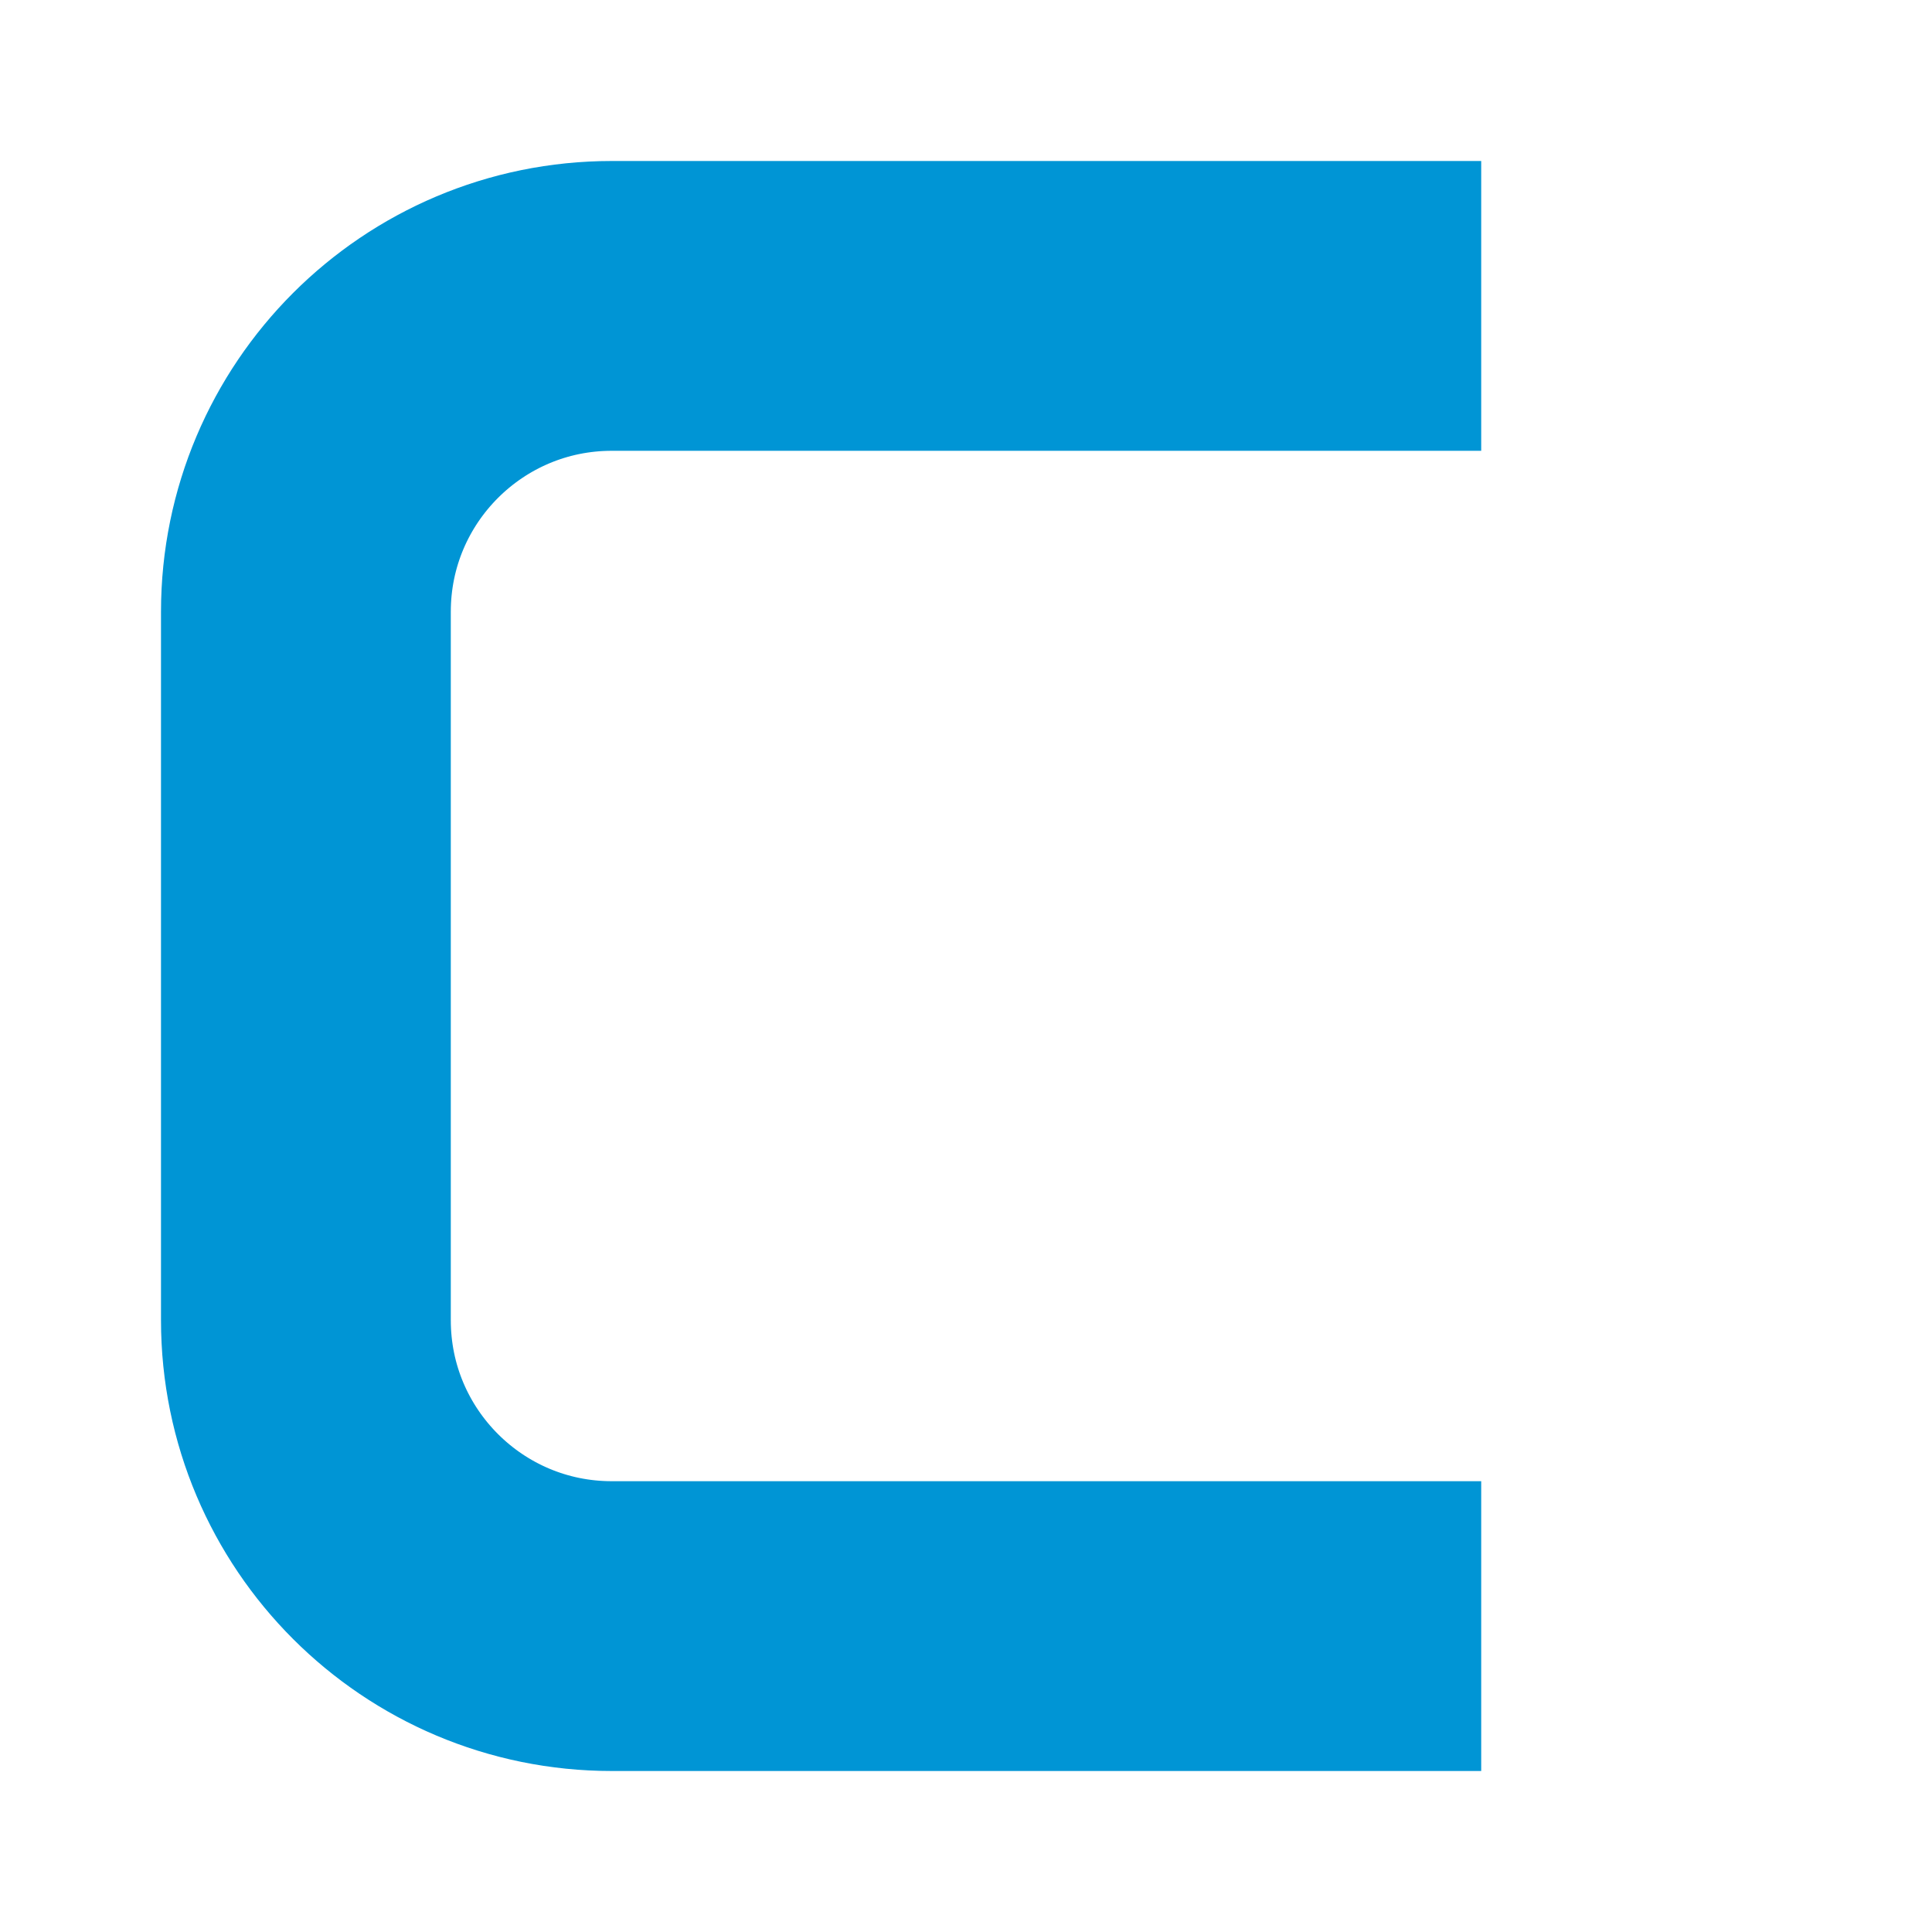
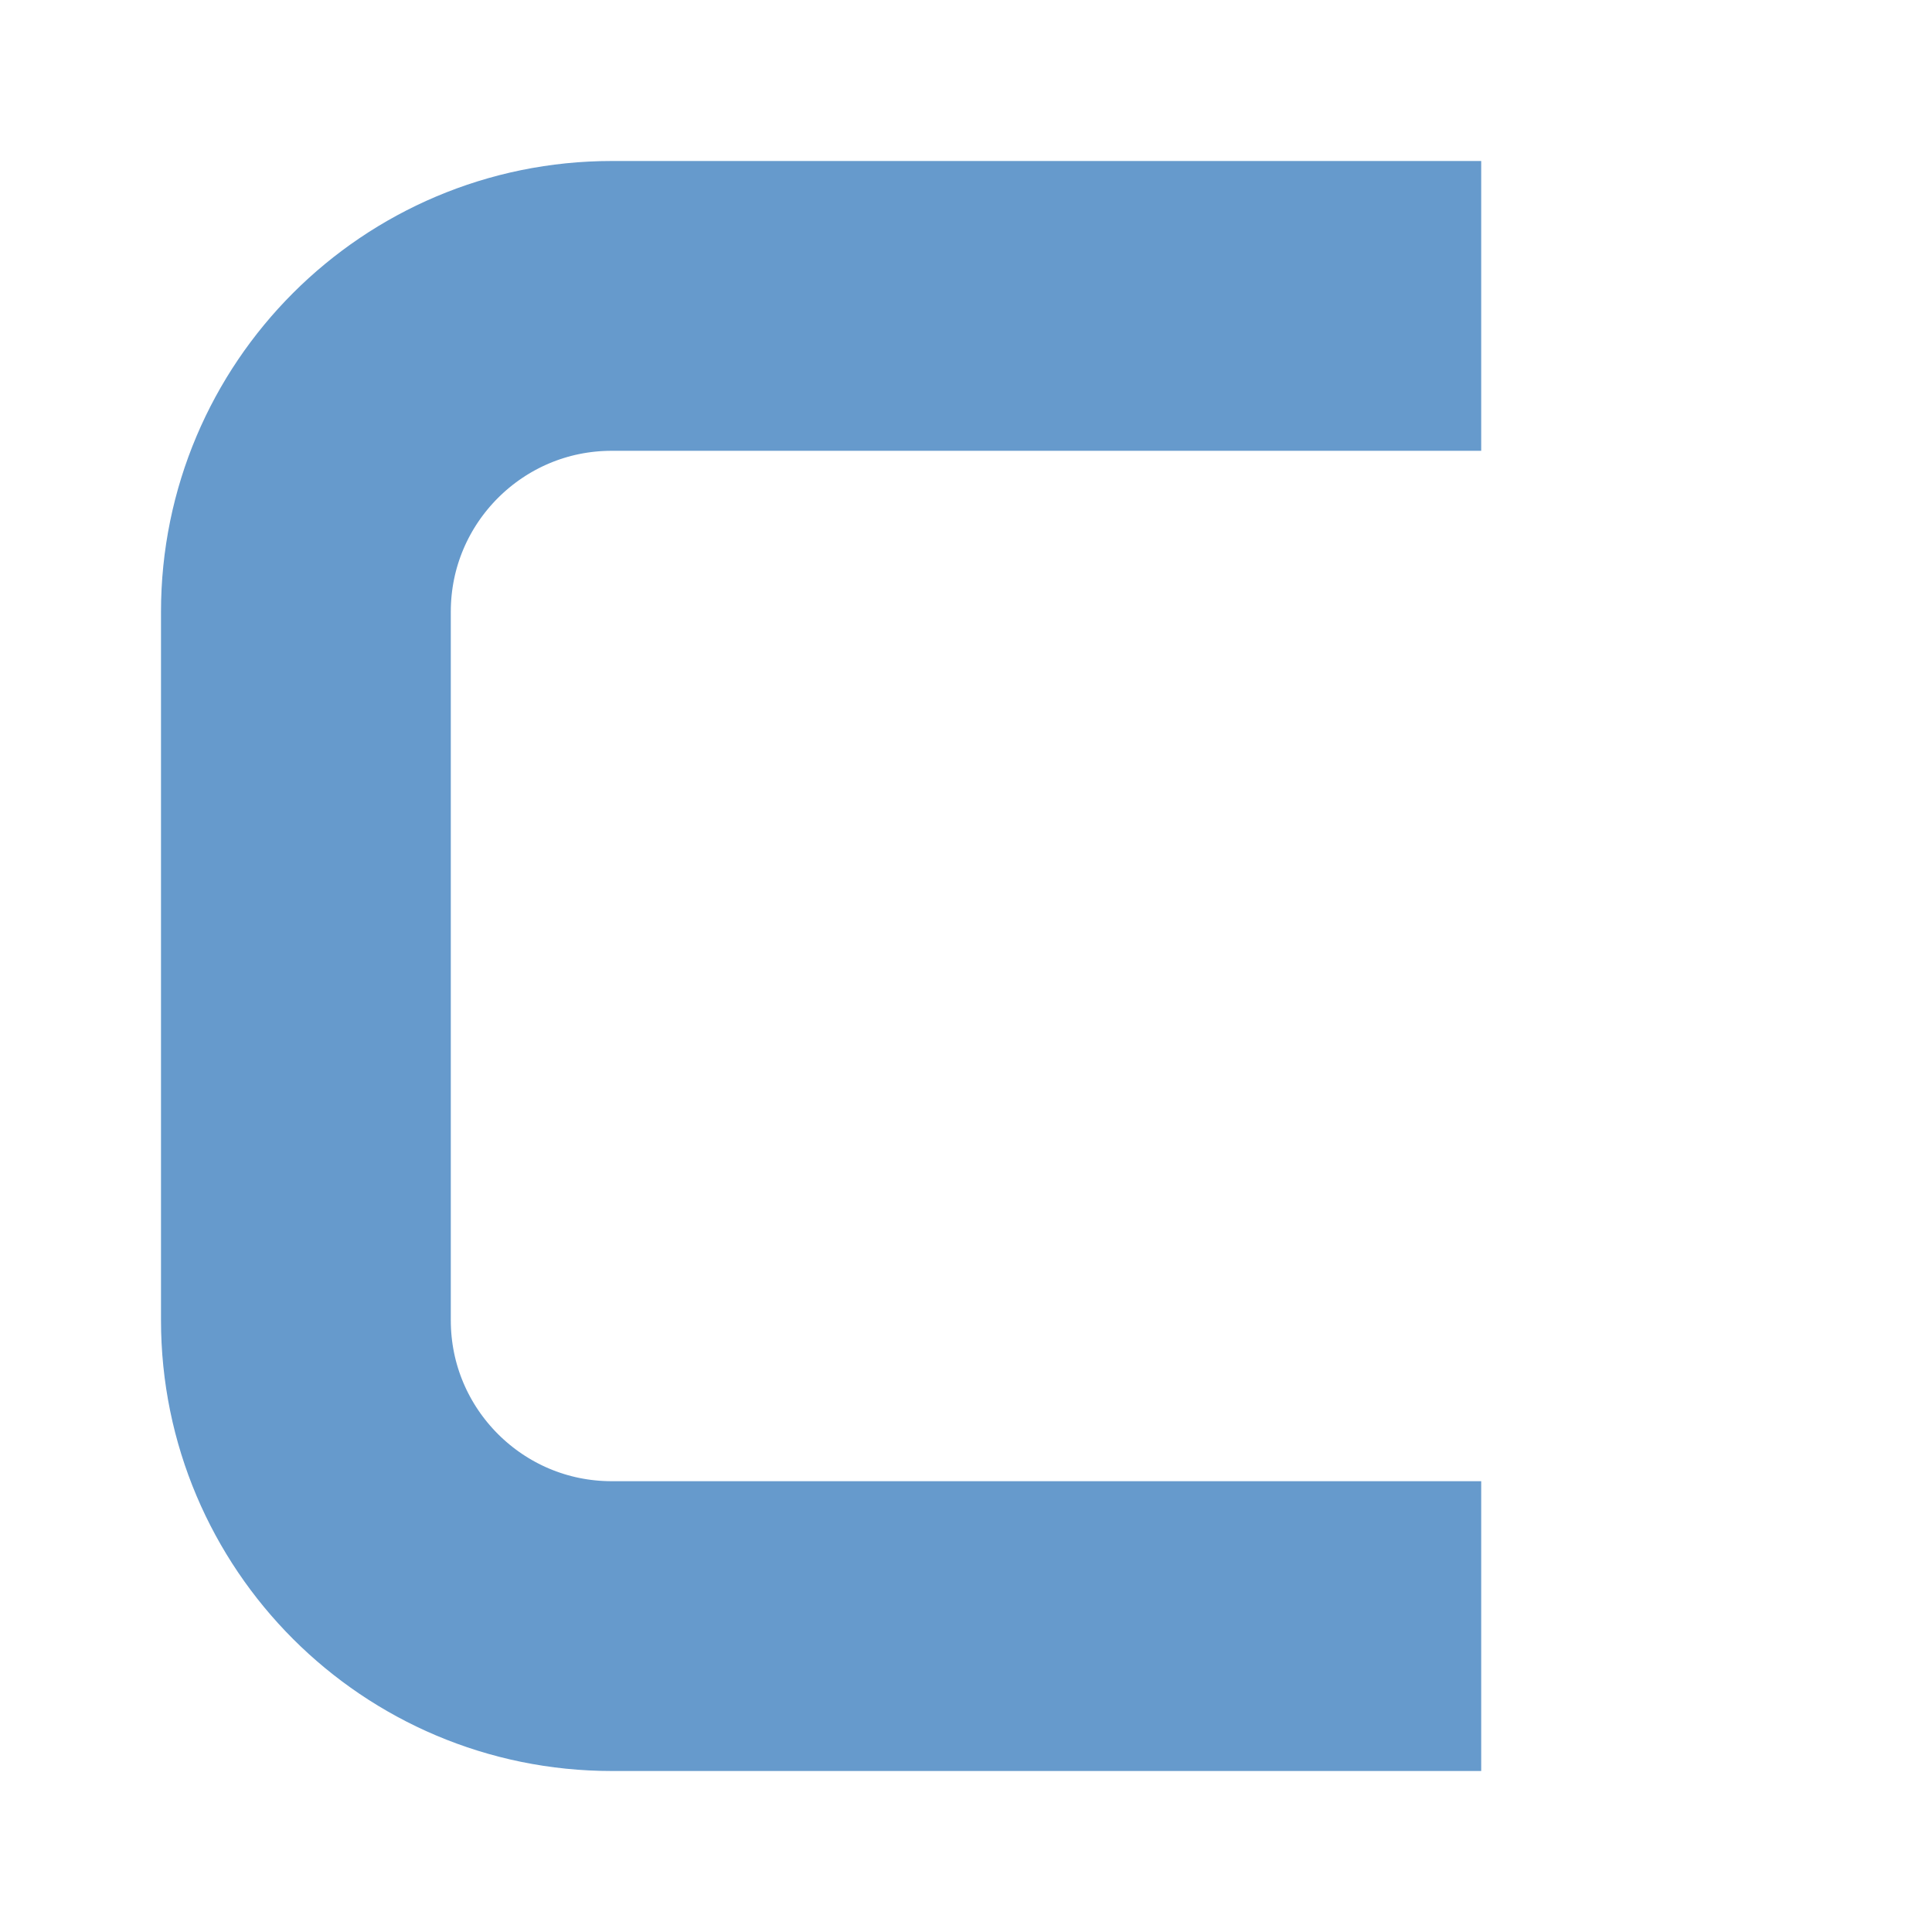
<svg xmlns="http://www.w3.org/2000/svg" viewBox="0 0 24 24" fill="none">
-   <path d="M16.6 3.8H7.6A3.8 3.8 0 0 0 3.8 7.6v8.8a3.8 3.8 0 0 0 3.8 3.8h9" stroke="#0095D5" stroke-width="3.6" stroke-linecap="square" />
+   <path d="M16.6 3.8H7.6A3.8 3.8 0 0 0 3.8 7.6v8.8a3.8 3.8 0 0 0 3.8 3.8h9" stroke="#669ACC" stroke-width="3.6" stroke-linecap="square" />
</svg>
